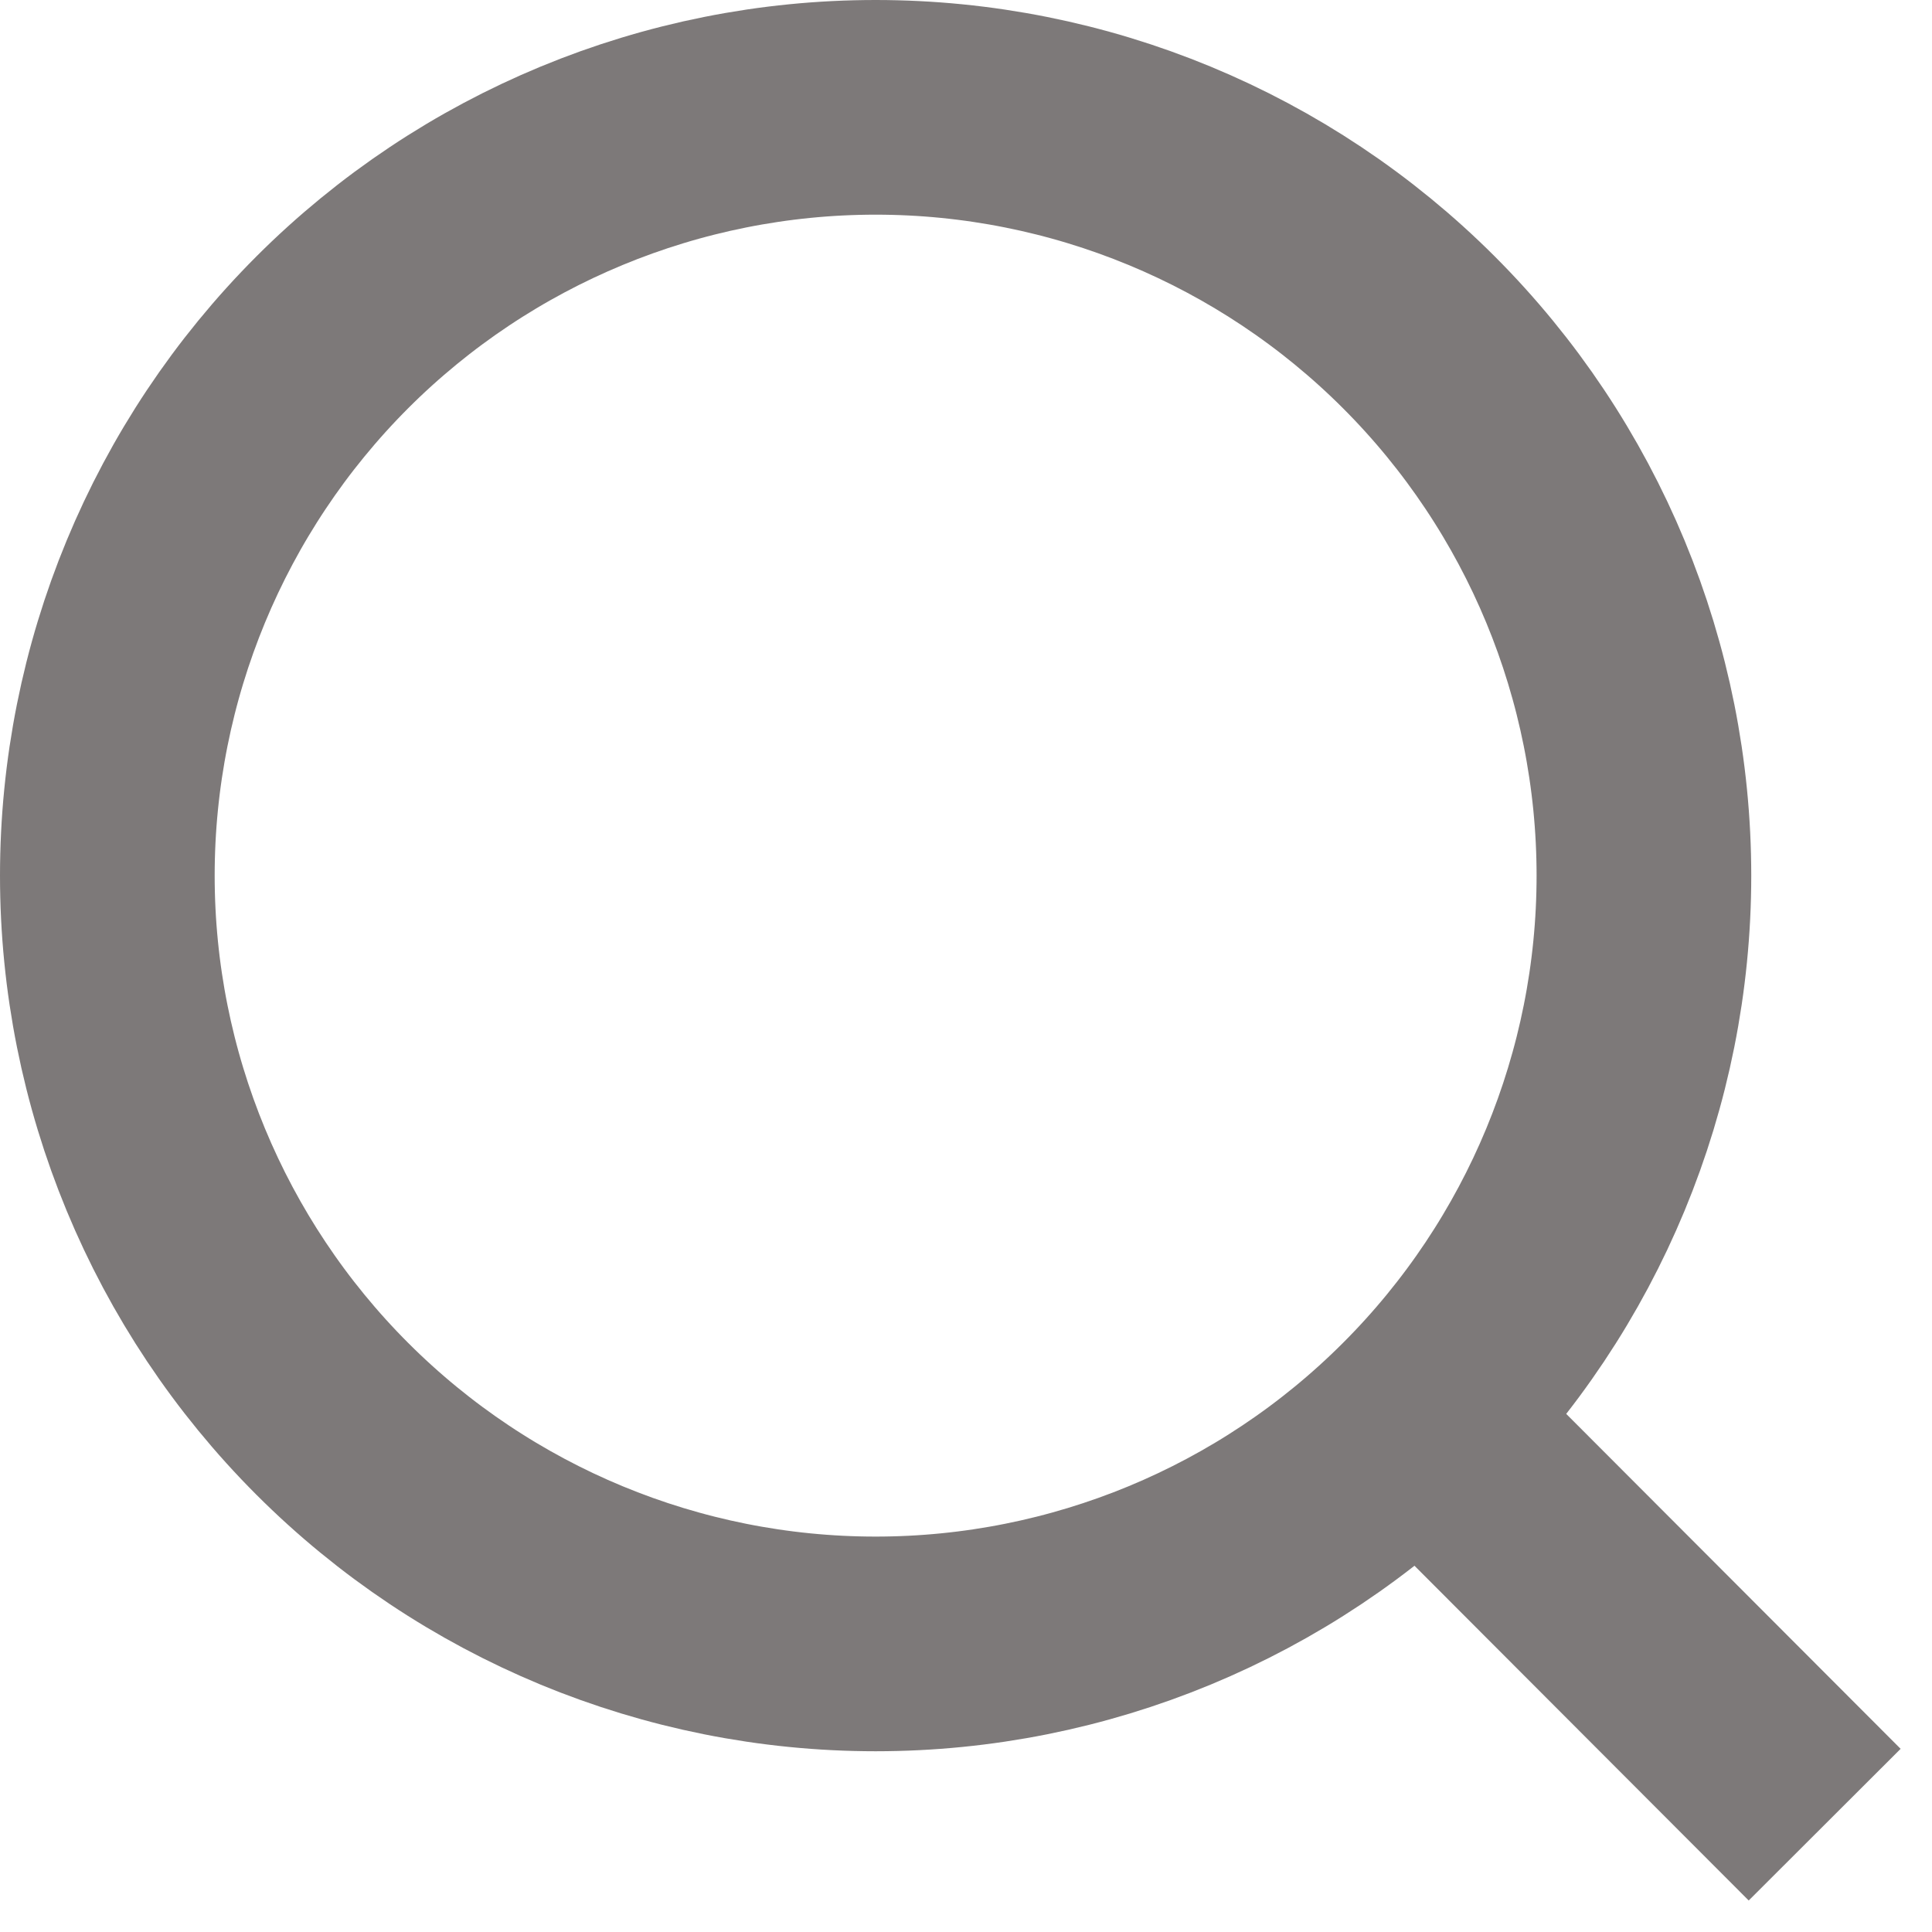
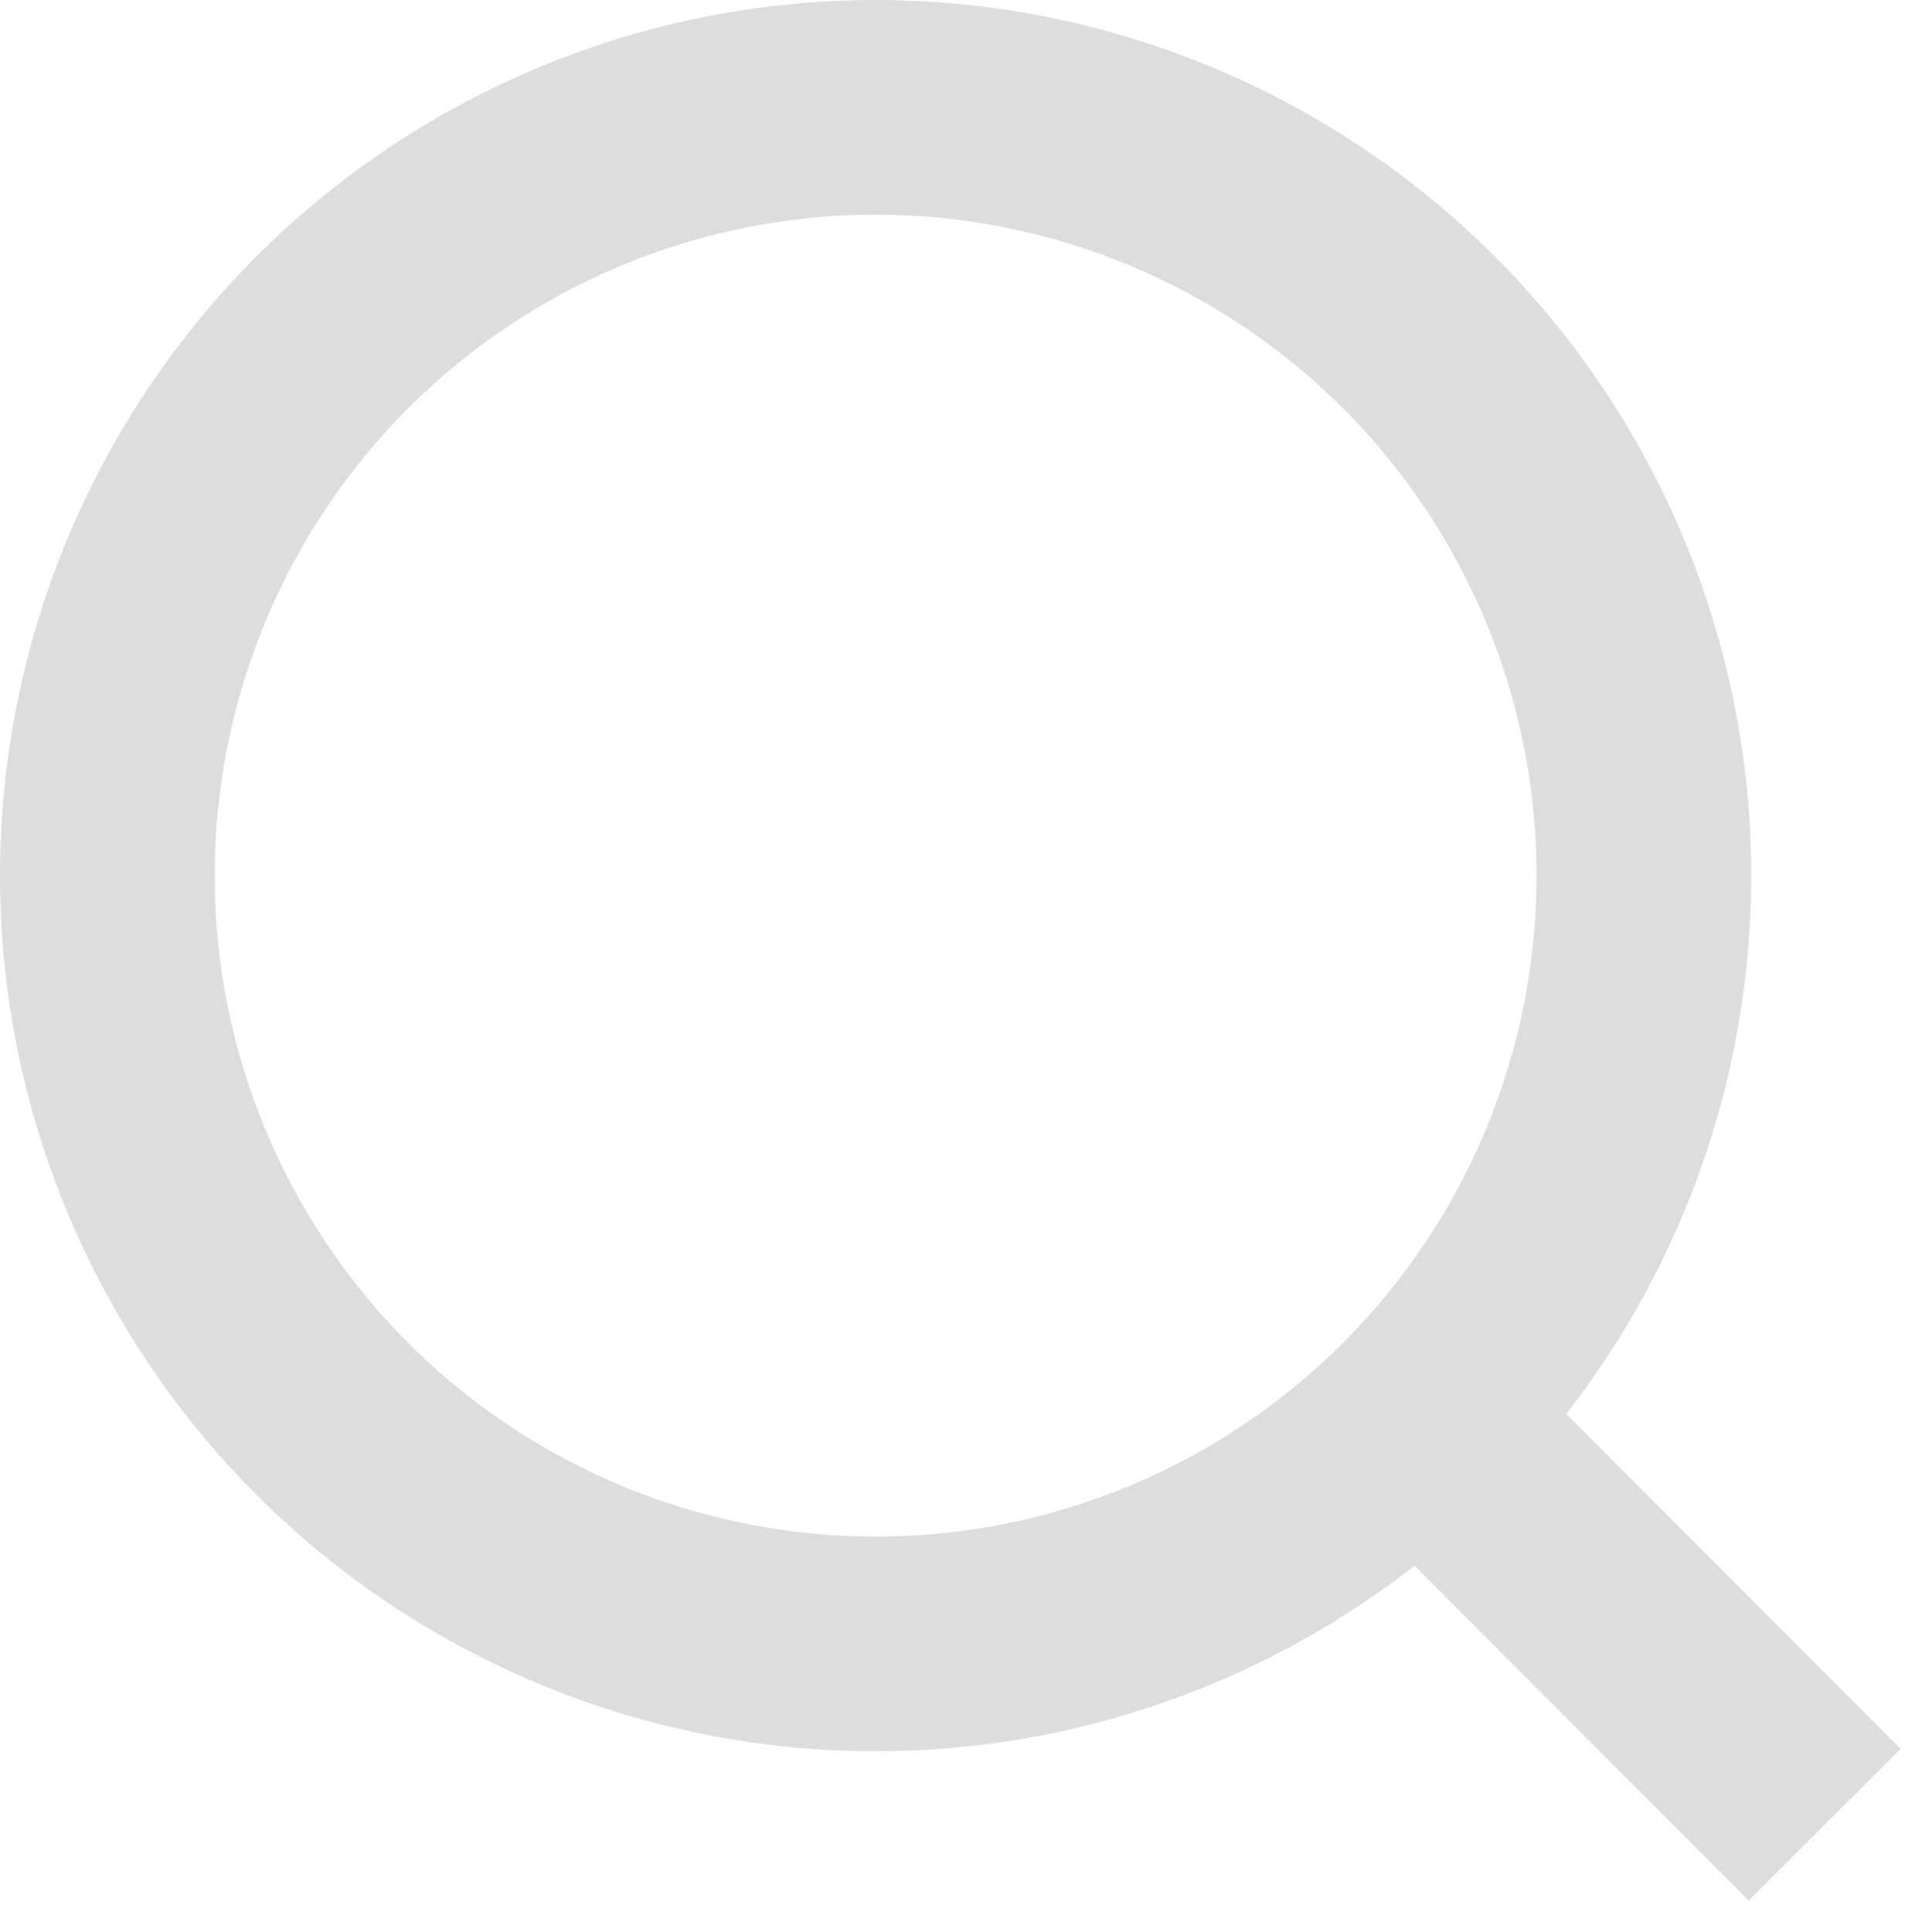
<svg xmlns="http://www.w3.org/2000/svg" width="18" height="18" viewBox="0 0 18 18" fill="none">
-   <path d="M17 17L13.222 13.216L17 17ZM15.316 8.158C15.316 10.056 14.562 11.877 13.219 13.219C11.877 14.562 10.056 15.316 8.158 15.316C6.26 15.316 4.439 14.562 3.096 13.219C1.754 11.877 1 10.056 1 8.158C1 6.26 1.754 4.439 3.096 3.096C4.439 1.754 6.26 1 8.158 1C10.056 1 11.877 1.754 13.219 3.096C14.562 4.439 15.316 6.26 15.316 8.158V8.158Z" stroke="#7D7979" stroke-width="2" stroke-linecap="round" />
+   <path d="M17 17L13.222 13.216L17 17ZM15.316 8.158C15.316 10.056 14.562 11.877 13.219 13.219C11.877 14.562 10.056 15.316 8.158 15.316C6.26 15.316 4.439 14.562 3.096 13.219C1.754 11.877 1 10.056 1 8.158C1 6.26 1.754 4.439 3.096 3.096C4.439 1.754 6.26 1 8.158 1C10.056 1 11.877 1.754 13.219 3.096C14.562 4.439 15.316 6.26 15.316 8.158V8.158Z" stroke="#DDDDDD" stroke-width="2" stroke-linecap="round" />
</svg>
